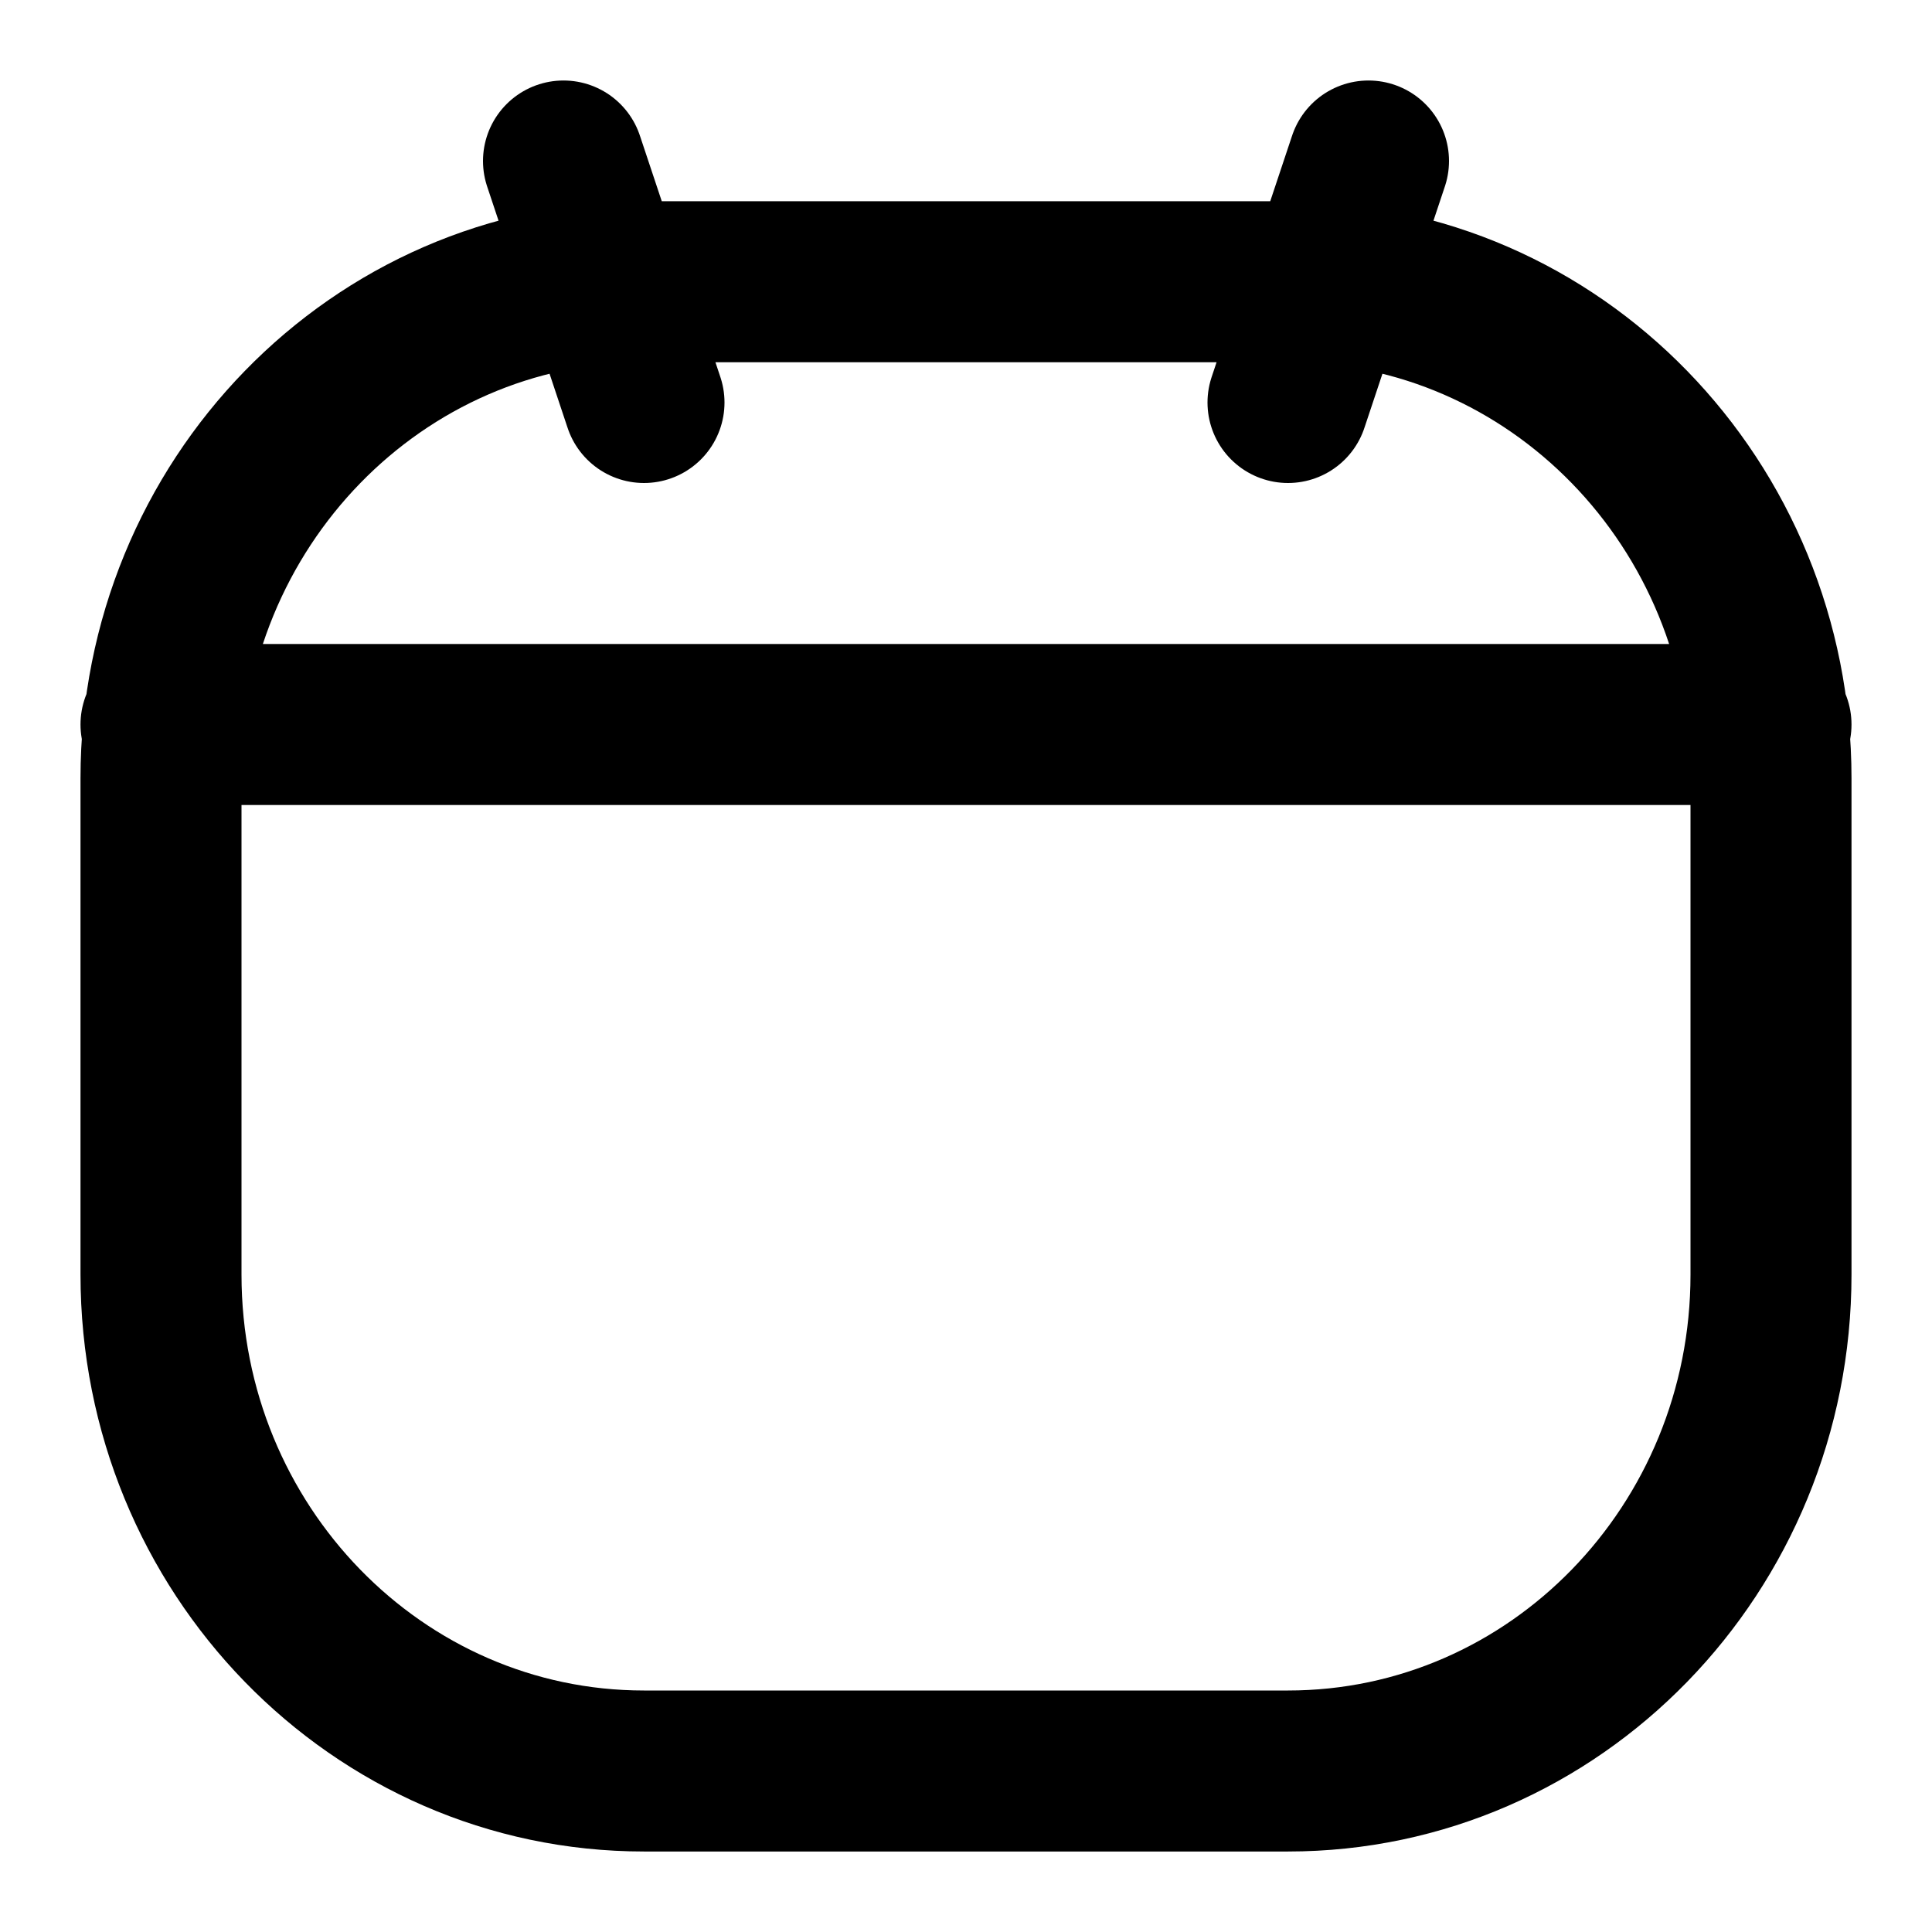
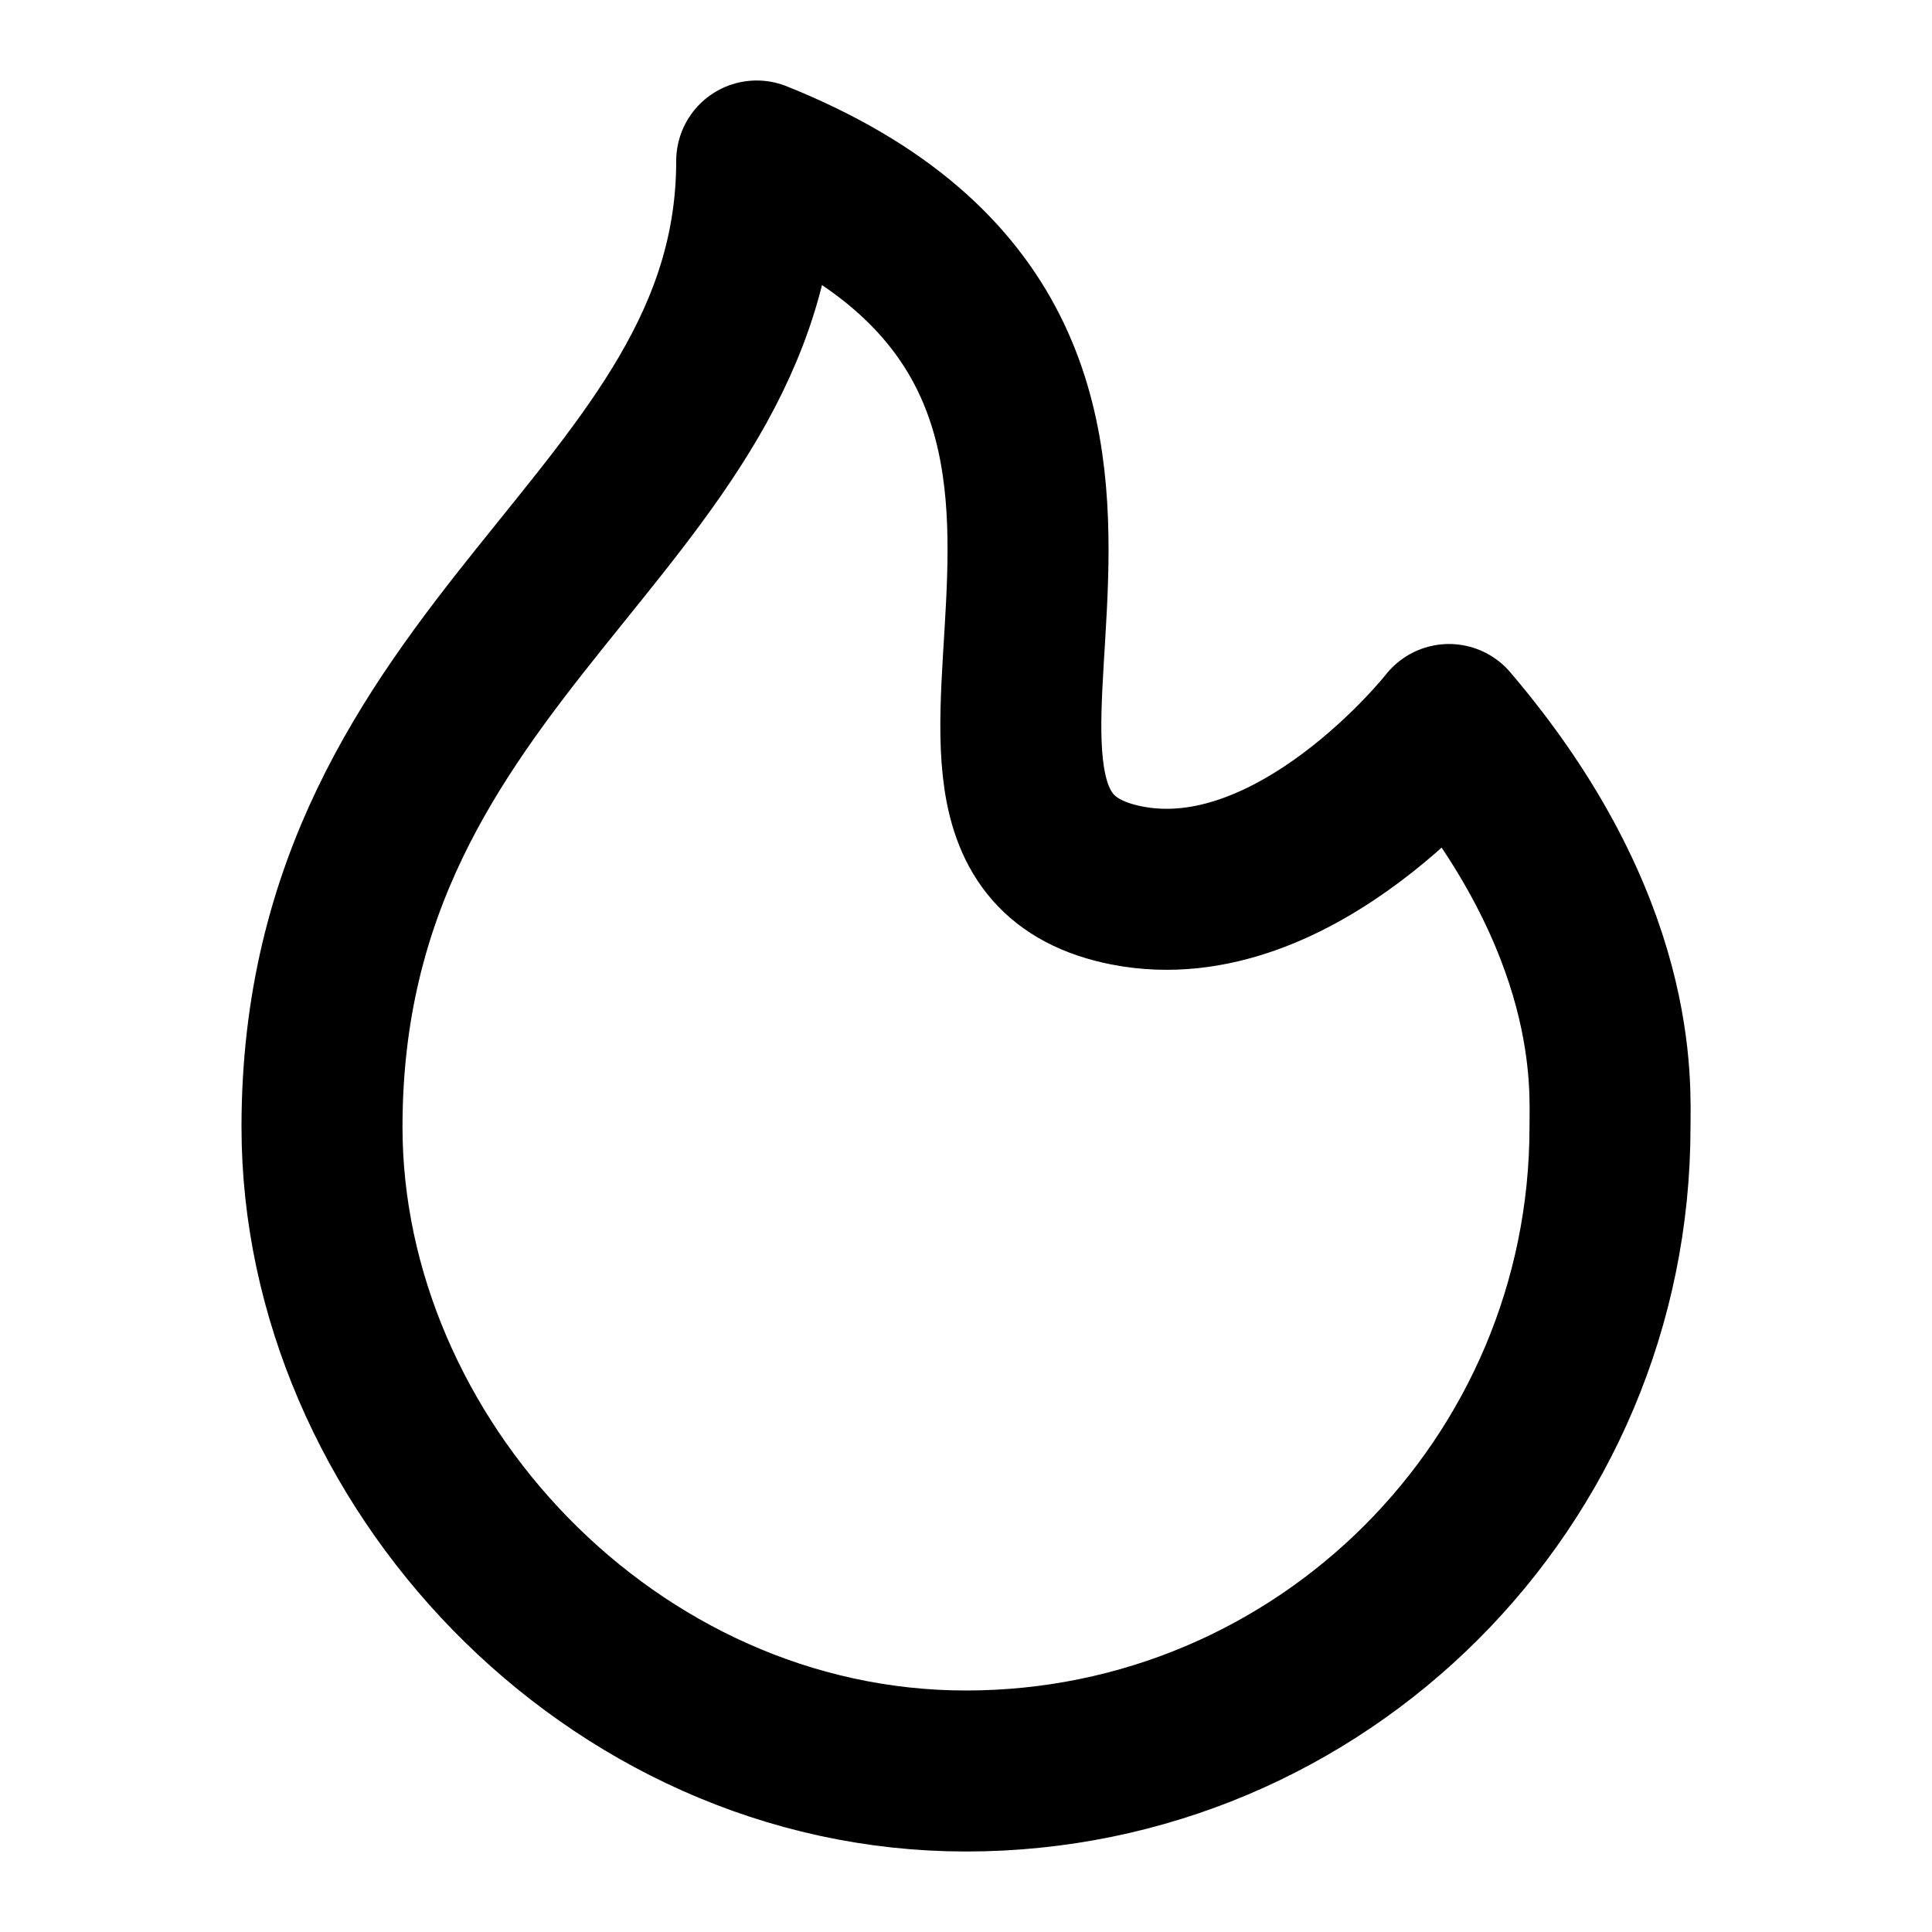
<svg xmlns="http://www.w3.org/2000/svg" width="24" height="24" viewBox="0 0 24 24" fill="none" stroke="currentColor" stroke-width="2" stroke-linecap="round" stroke-linejoin="round">
-   <path d="M2 9.667C2 6.26 4.686 3.5 8 3.5h8c3.314 0 6 2.76 6 6.167v6.166C22 19.24 19.314 22 16 22H8c-3.314 0-6-2.76-6-6.167zM8 5 7 2m9 3 1-3m5 7H2" />
+   <path d="M20 14a8 8 0 0 1-8 8c-4.418 0-8-3.858-8-8C4 8 9.4 6.5 9.4 2c6.246 2.503 1.194 8.332 4.6 9 2.106.412 4-2 4-2 2.133 2.5 2 4.5 2 5" />
</svg>
